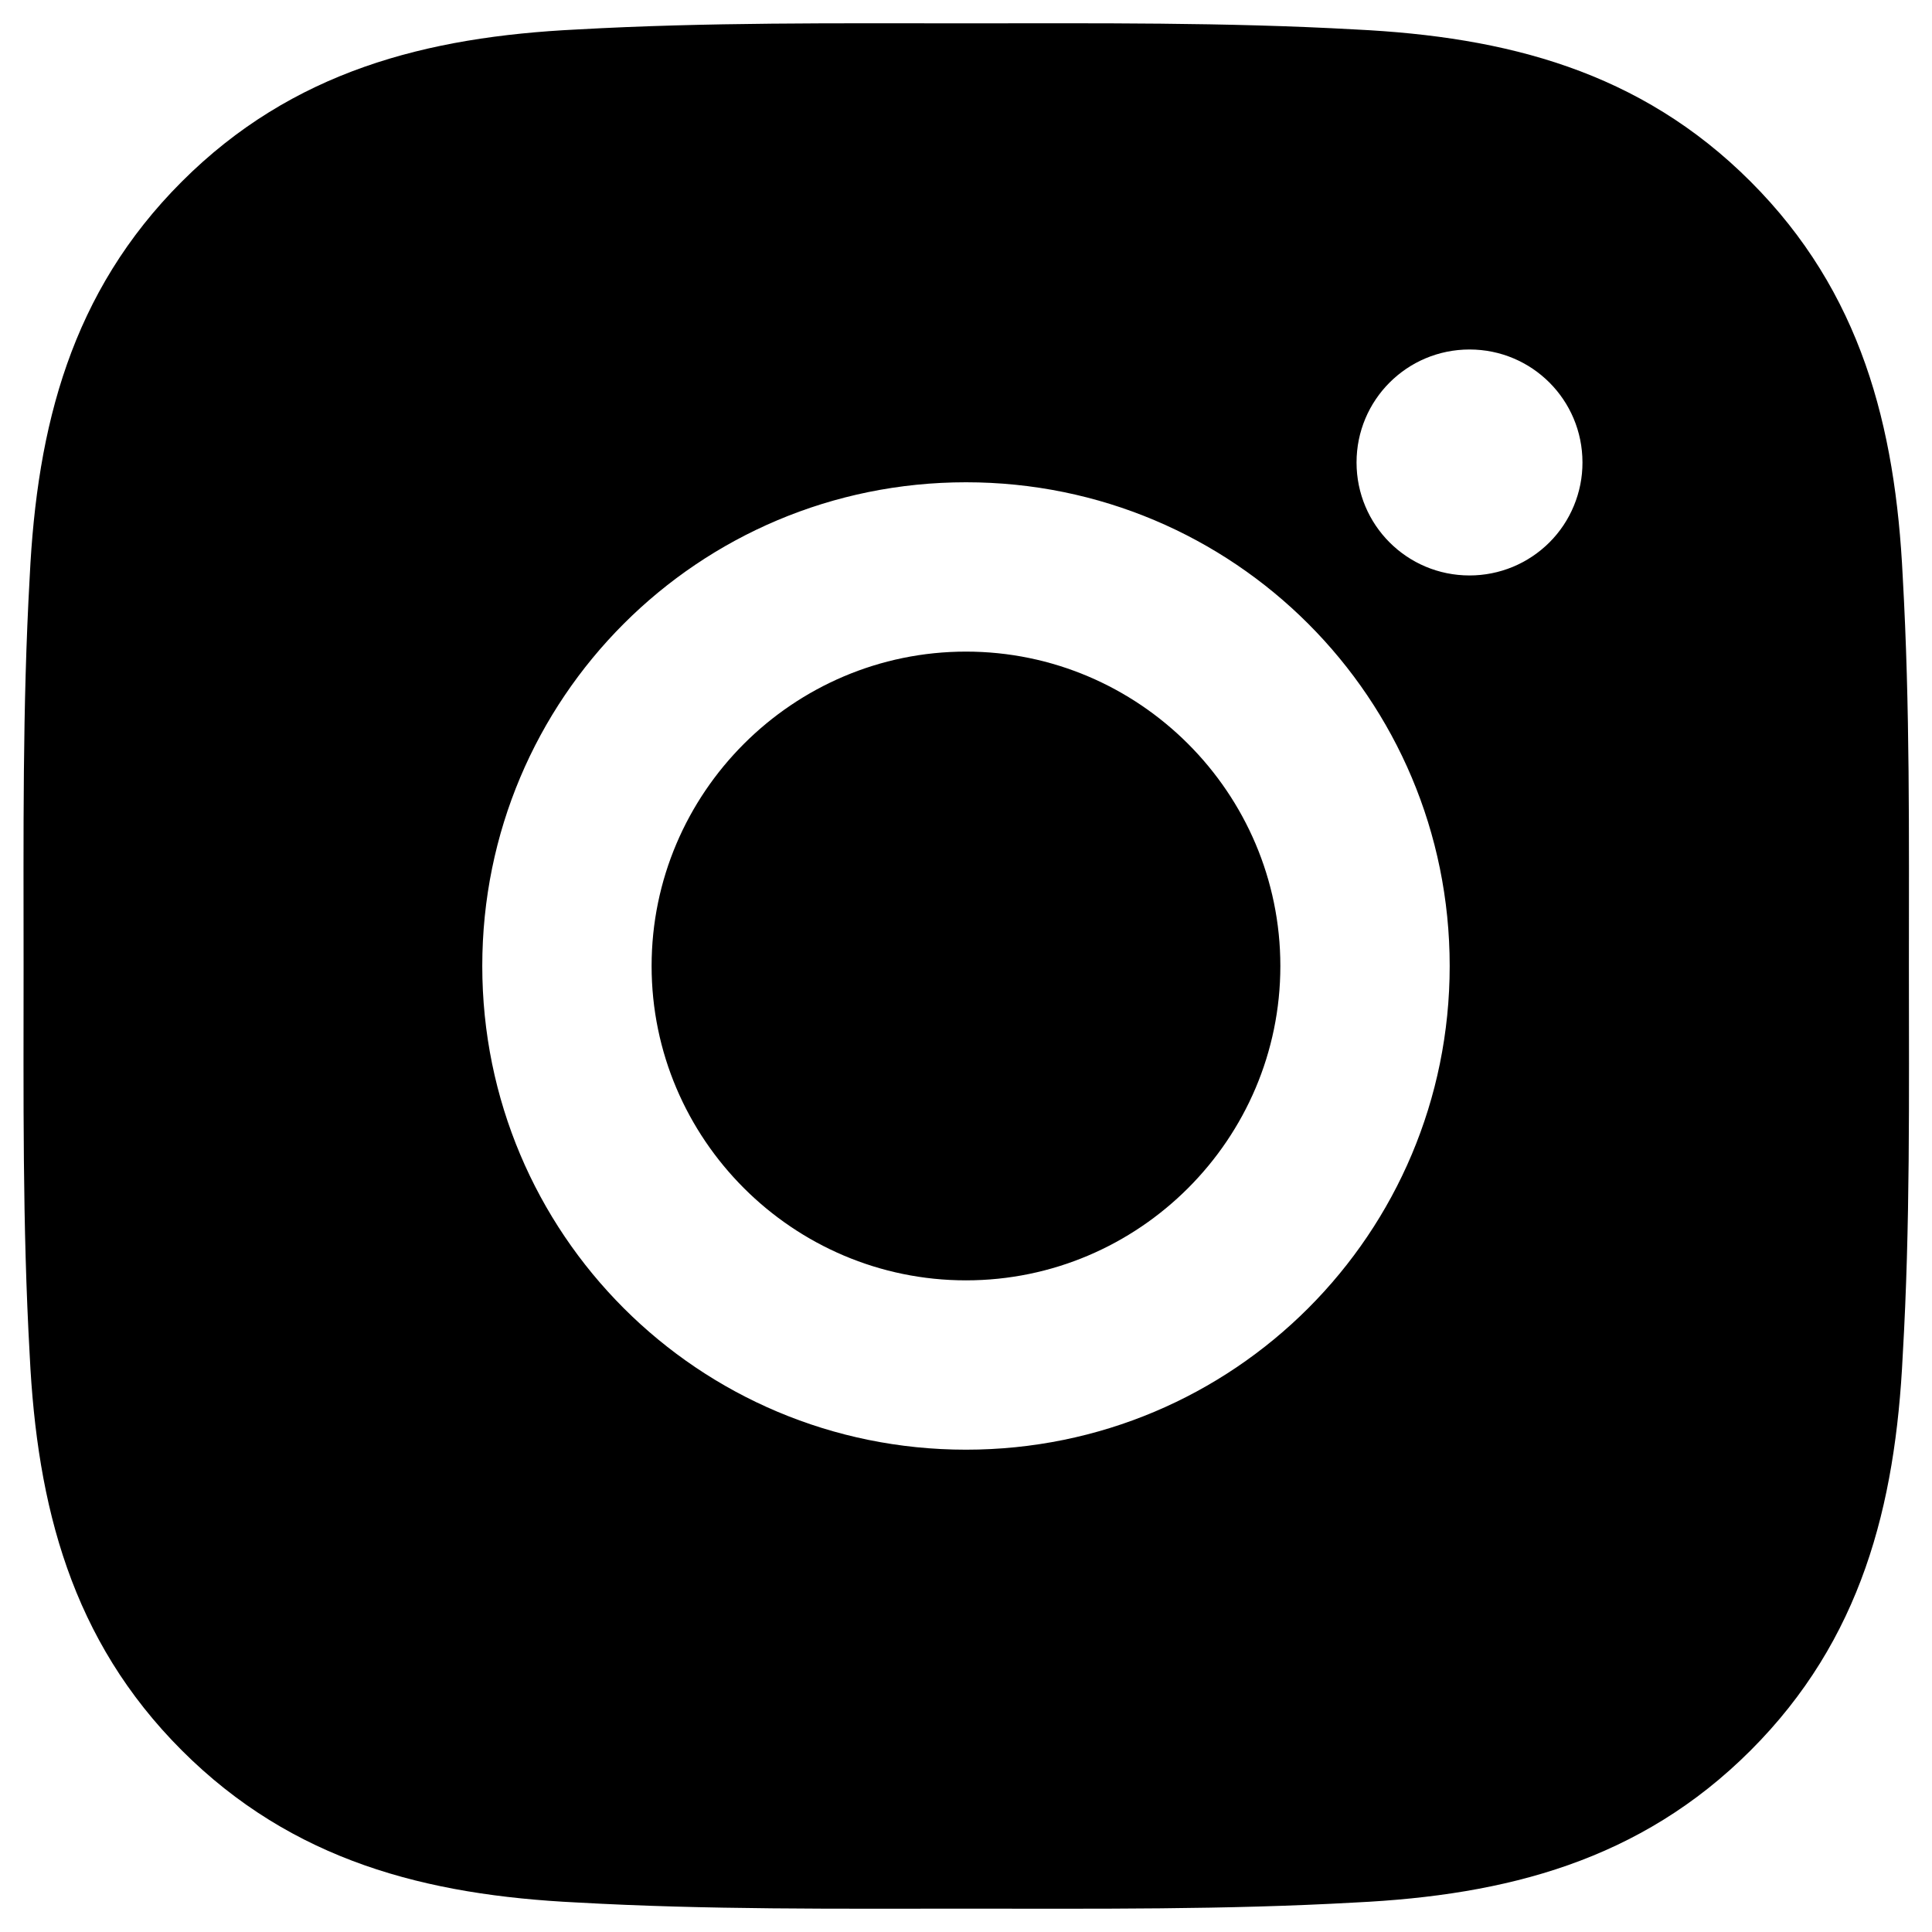
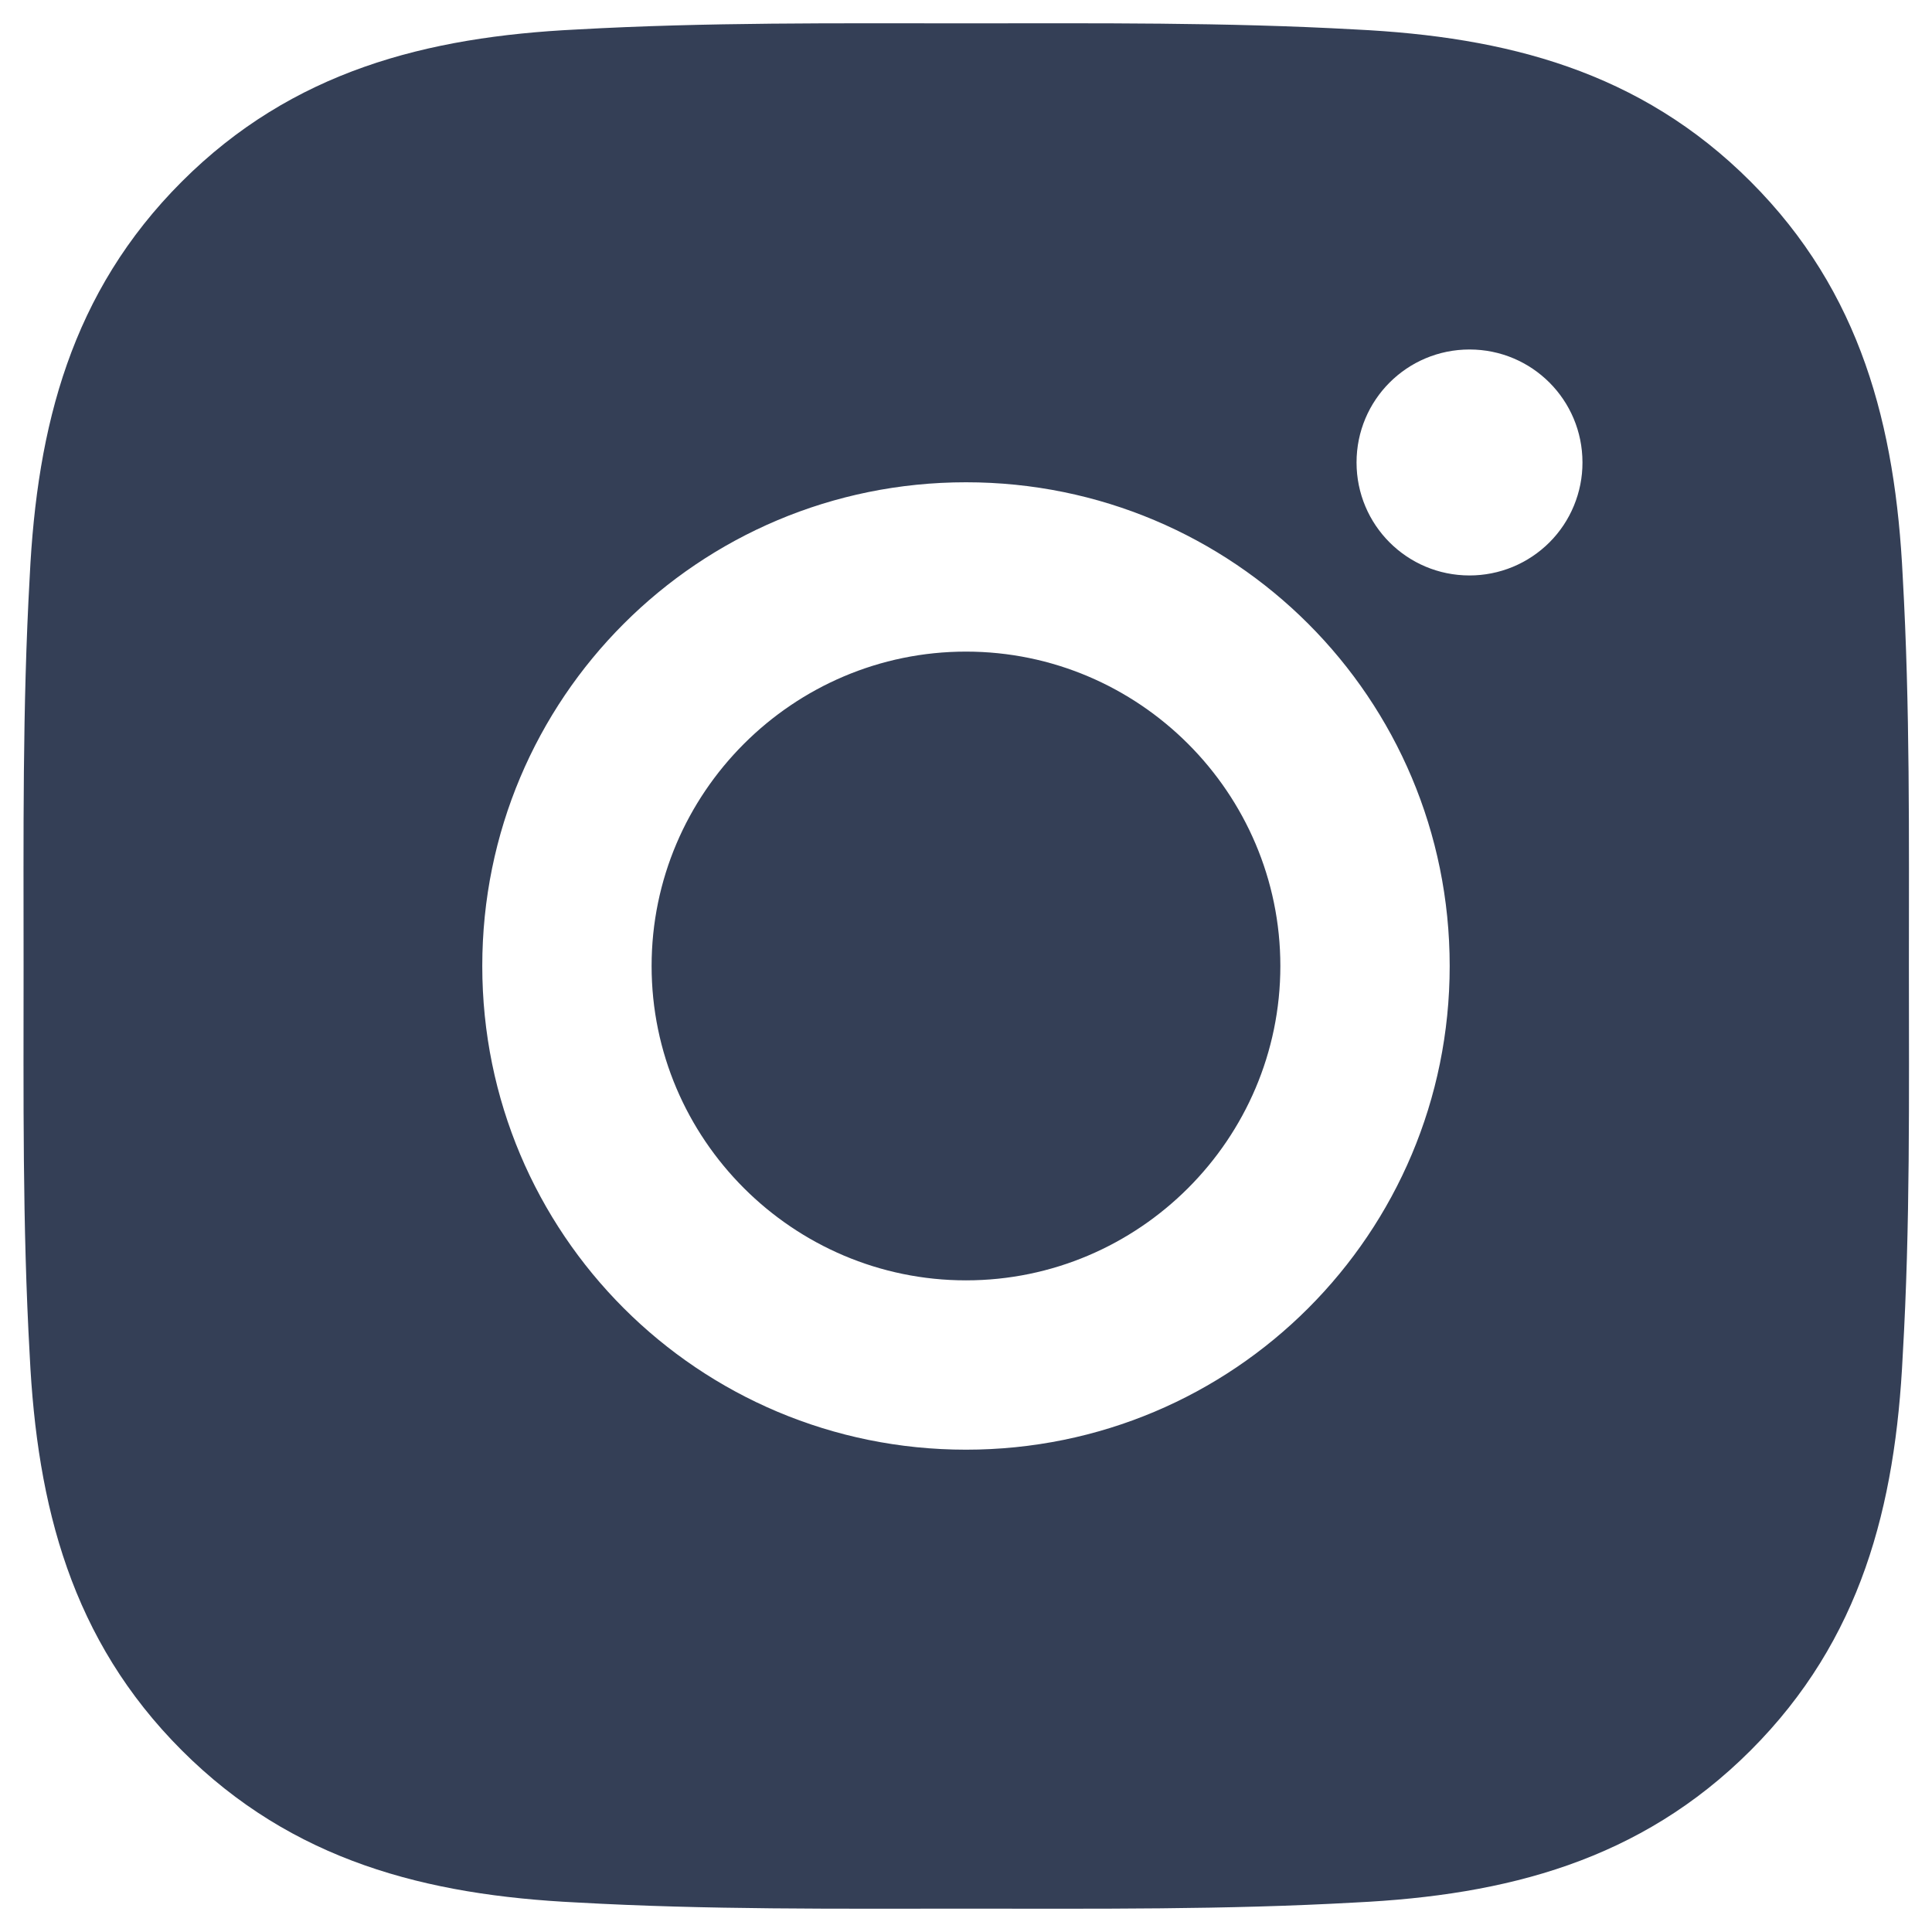
<svg xmlns="http://www.w3.org/2000/svg" width="48" height="48" viewBox="0 0 48 48" fill="none">
-   <path d="M24 16.189C19.699 16.189 16.189 19.699 16.189 24C16.189 28.301 19.699 31.81 24 31.81C28.301 31.81 31.81 28.301 31.81 24C31.81 19.699 28.301 16.189 24 16.189ZM47.426 24C47.426 20.765 47.455 17.56 47.273 14.332C47.092 10.582 46.236 7.254 43.494 4.512C40.746 1.763 37.424 0.914 33.674 0.732C30.439 0.551 27.234 0.58 24.006 0.58C20.771 0.58 17.566 0.551 14.338 0.732C10.588 0.914 7.26 1.769 4.517 4.512C1.769 7.26 0.92 10.582 0.738 14.332C0.556 17.566 0.586 20.771 0.586 24C0.586 27.228 0.556 30.439 0.738 33.668C0.92 37.418 1.775 40.746 4.517 43.488C7.265 46.236 10.588 47.086 14.338 47.267C17.572 47.449 20.777 47.42 24.006 47.42C27.24 47.42 30.445 47.449 33.674 47.267C37.424 47.086 40.752 46.23 43.494 43.488C46.242 40.74 47.092 37.418 47.273 33.668C47.461 30.439 47.426 27.234 47.426 24V24ZM24 36.017C17.349 36.017 11.982 30.65 11.982 24C11.982 17.349 17.349 11.982 24 11.982C30.65 11.982 36.017 17.349 36.017 24C36.017 30.65 30.65 36.017 24 36.017ZM36.51 14.297C34.957 14.297 33.703 13.043 33.703 11.49C33.703 9.937 34.957 8.683 36.51 8.683C38.062 8.683 39.316 9.937 39.316 11.49C39.317 11.859 39.244 12.224 39.103 12.565C38.963 12.905 38.756 13.215 38.495 13.476C38.234 13.736 37.925 13.943 37.584 14.084C37.243 14.225 36.878 14.297 36.51 14.297V14.297Z" fill="black" />
+   <path d="M24 16.189C19.699 16.189 16.189 19.699 16.189 24C16.189 28.301 19.699 31.81 24 31.81C28.301 31.81 31.81 28.301 31.81 24C31.81 19.699 28.301 16.189 24 16.189ZM47.426 24C47.426 20.765 47.455 17.56 47.273 14.332C47.092 10.582 46.236 7.254 43.494 4.512C40.746 1.763 37.424 0.914 33.674 0.732C30.439 0.551 27.234 0.58 24.006 0.58C20.771 0.58 17.566 0.551 14.338 0.732C10.588 0.914 7.26 1.769 4.517 4.512C1.769 7.26 0.92 10.582 0.738 14.332C0.556 17.566 0.586 20.771 0.586 24C0.586 27.228 0.556 30.439 0.738 33.668C0.92 37.418 1.775 40.746 4.517 43.488C7.265 46.236 10.588 47.086 14.338 47.267C17.572 47.449 20.777 47.42 24.006 47.42C27.24 47.42 30.445 47.449 33.674 47.267C37.424 47.086 40.752 46.23 43.494 43.488C46.242 40.74 47.092 37.418 47.273 33.668C47.461 30.439 47.426 27.234 47.426 24V24ZM24 36.017C17.349 36.017 11.982 30.65 11.982 24C11.982 17.349 17.349 11.982 24 11.982C30.65 11.982 36.017 17.349 36.017 24C36.017 30.65 30.65 36.017 24 36.017ZM36.51 14.297C34.957 14.297 33.703 13.043 33.703 11.49C33.703 9.937 34.957 8.683 36.51 8.683C38.062 8.683 39.316 9.937 39.316 11.49C39.317 11.859 39.244 12.224 39.103 12.565C38.963 12.905 38.756 13.215 38.495 13.476C38.234 13.736 37.925 13.943 37.584 14.084C37.243 14.225 36.878 14.297 36.51 14.297V14.297Z" fill="#343F56" />
</svg>
